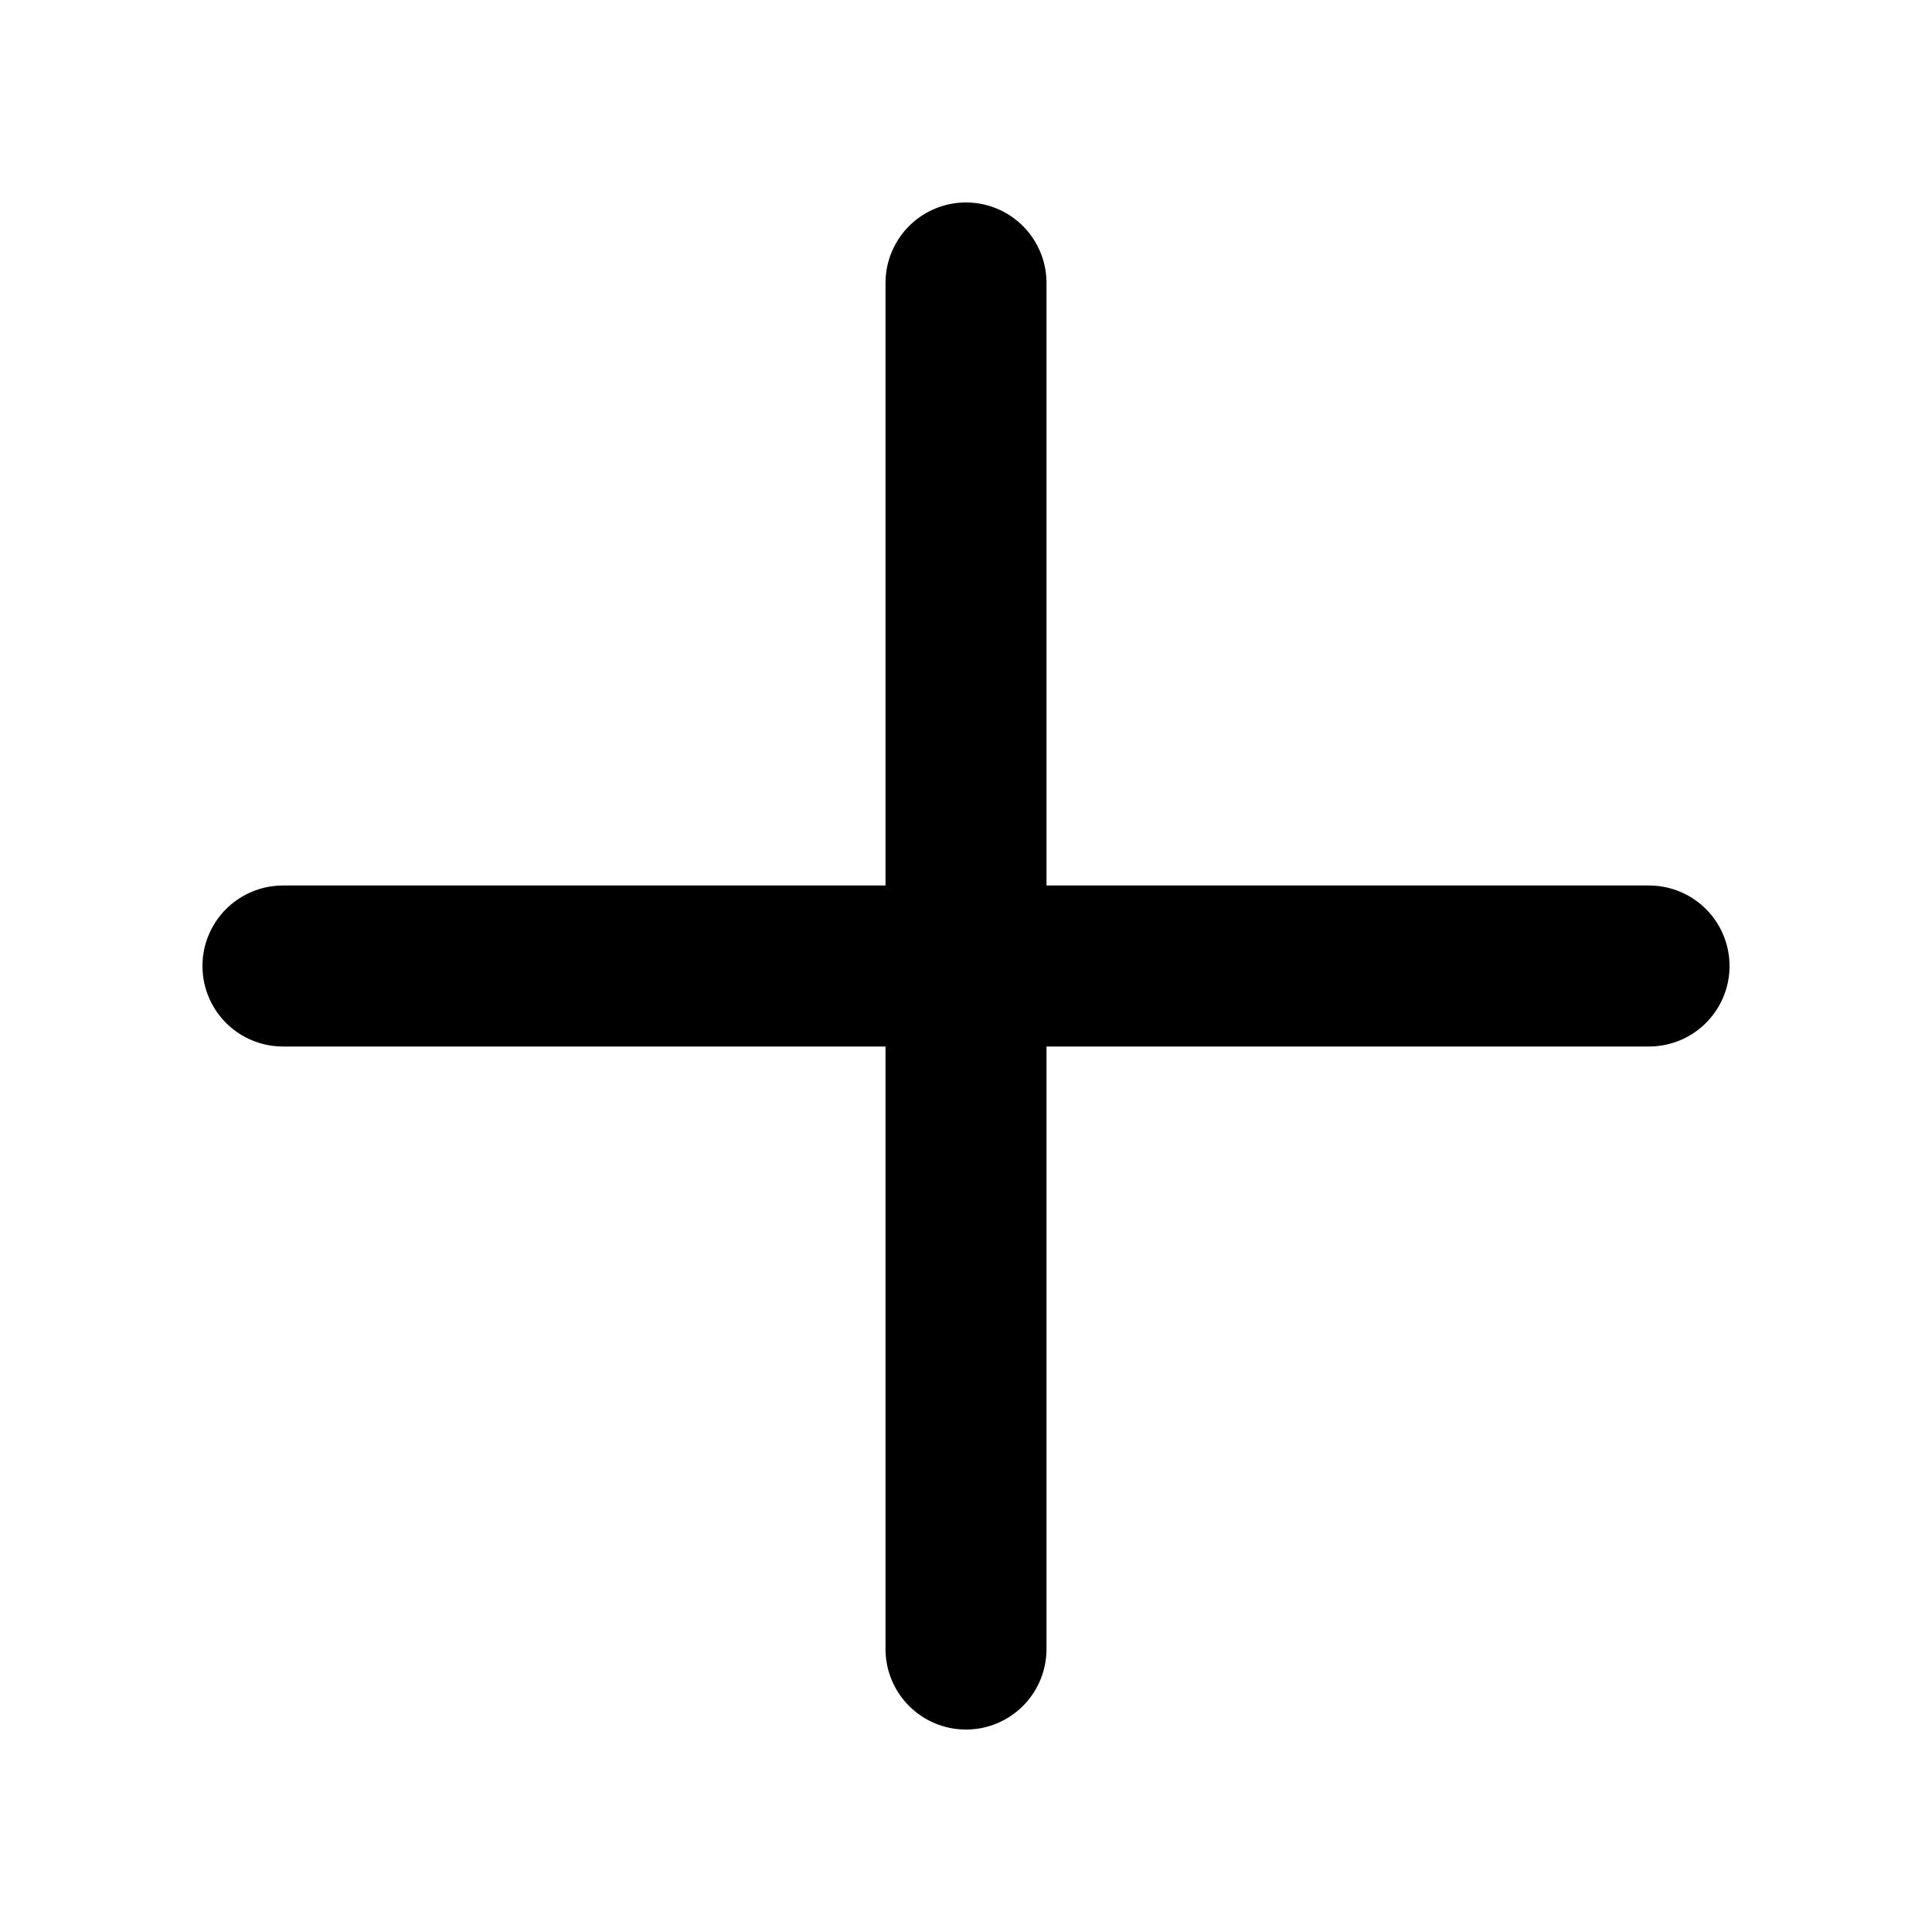
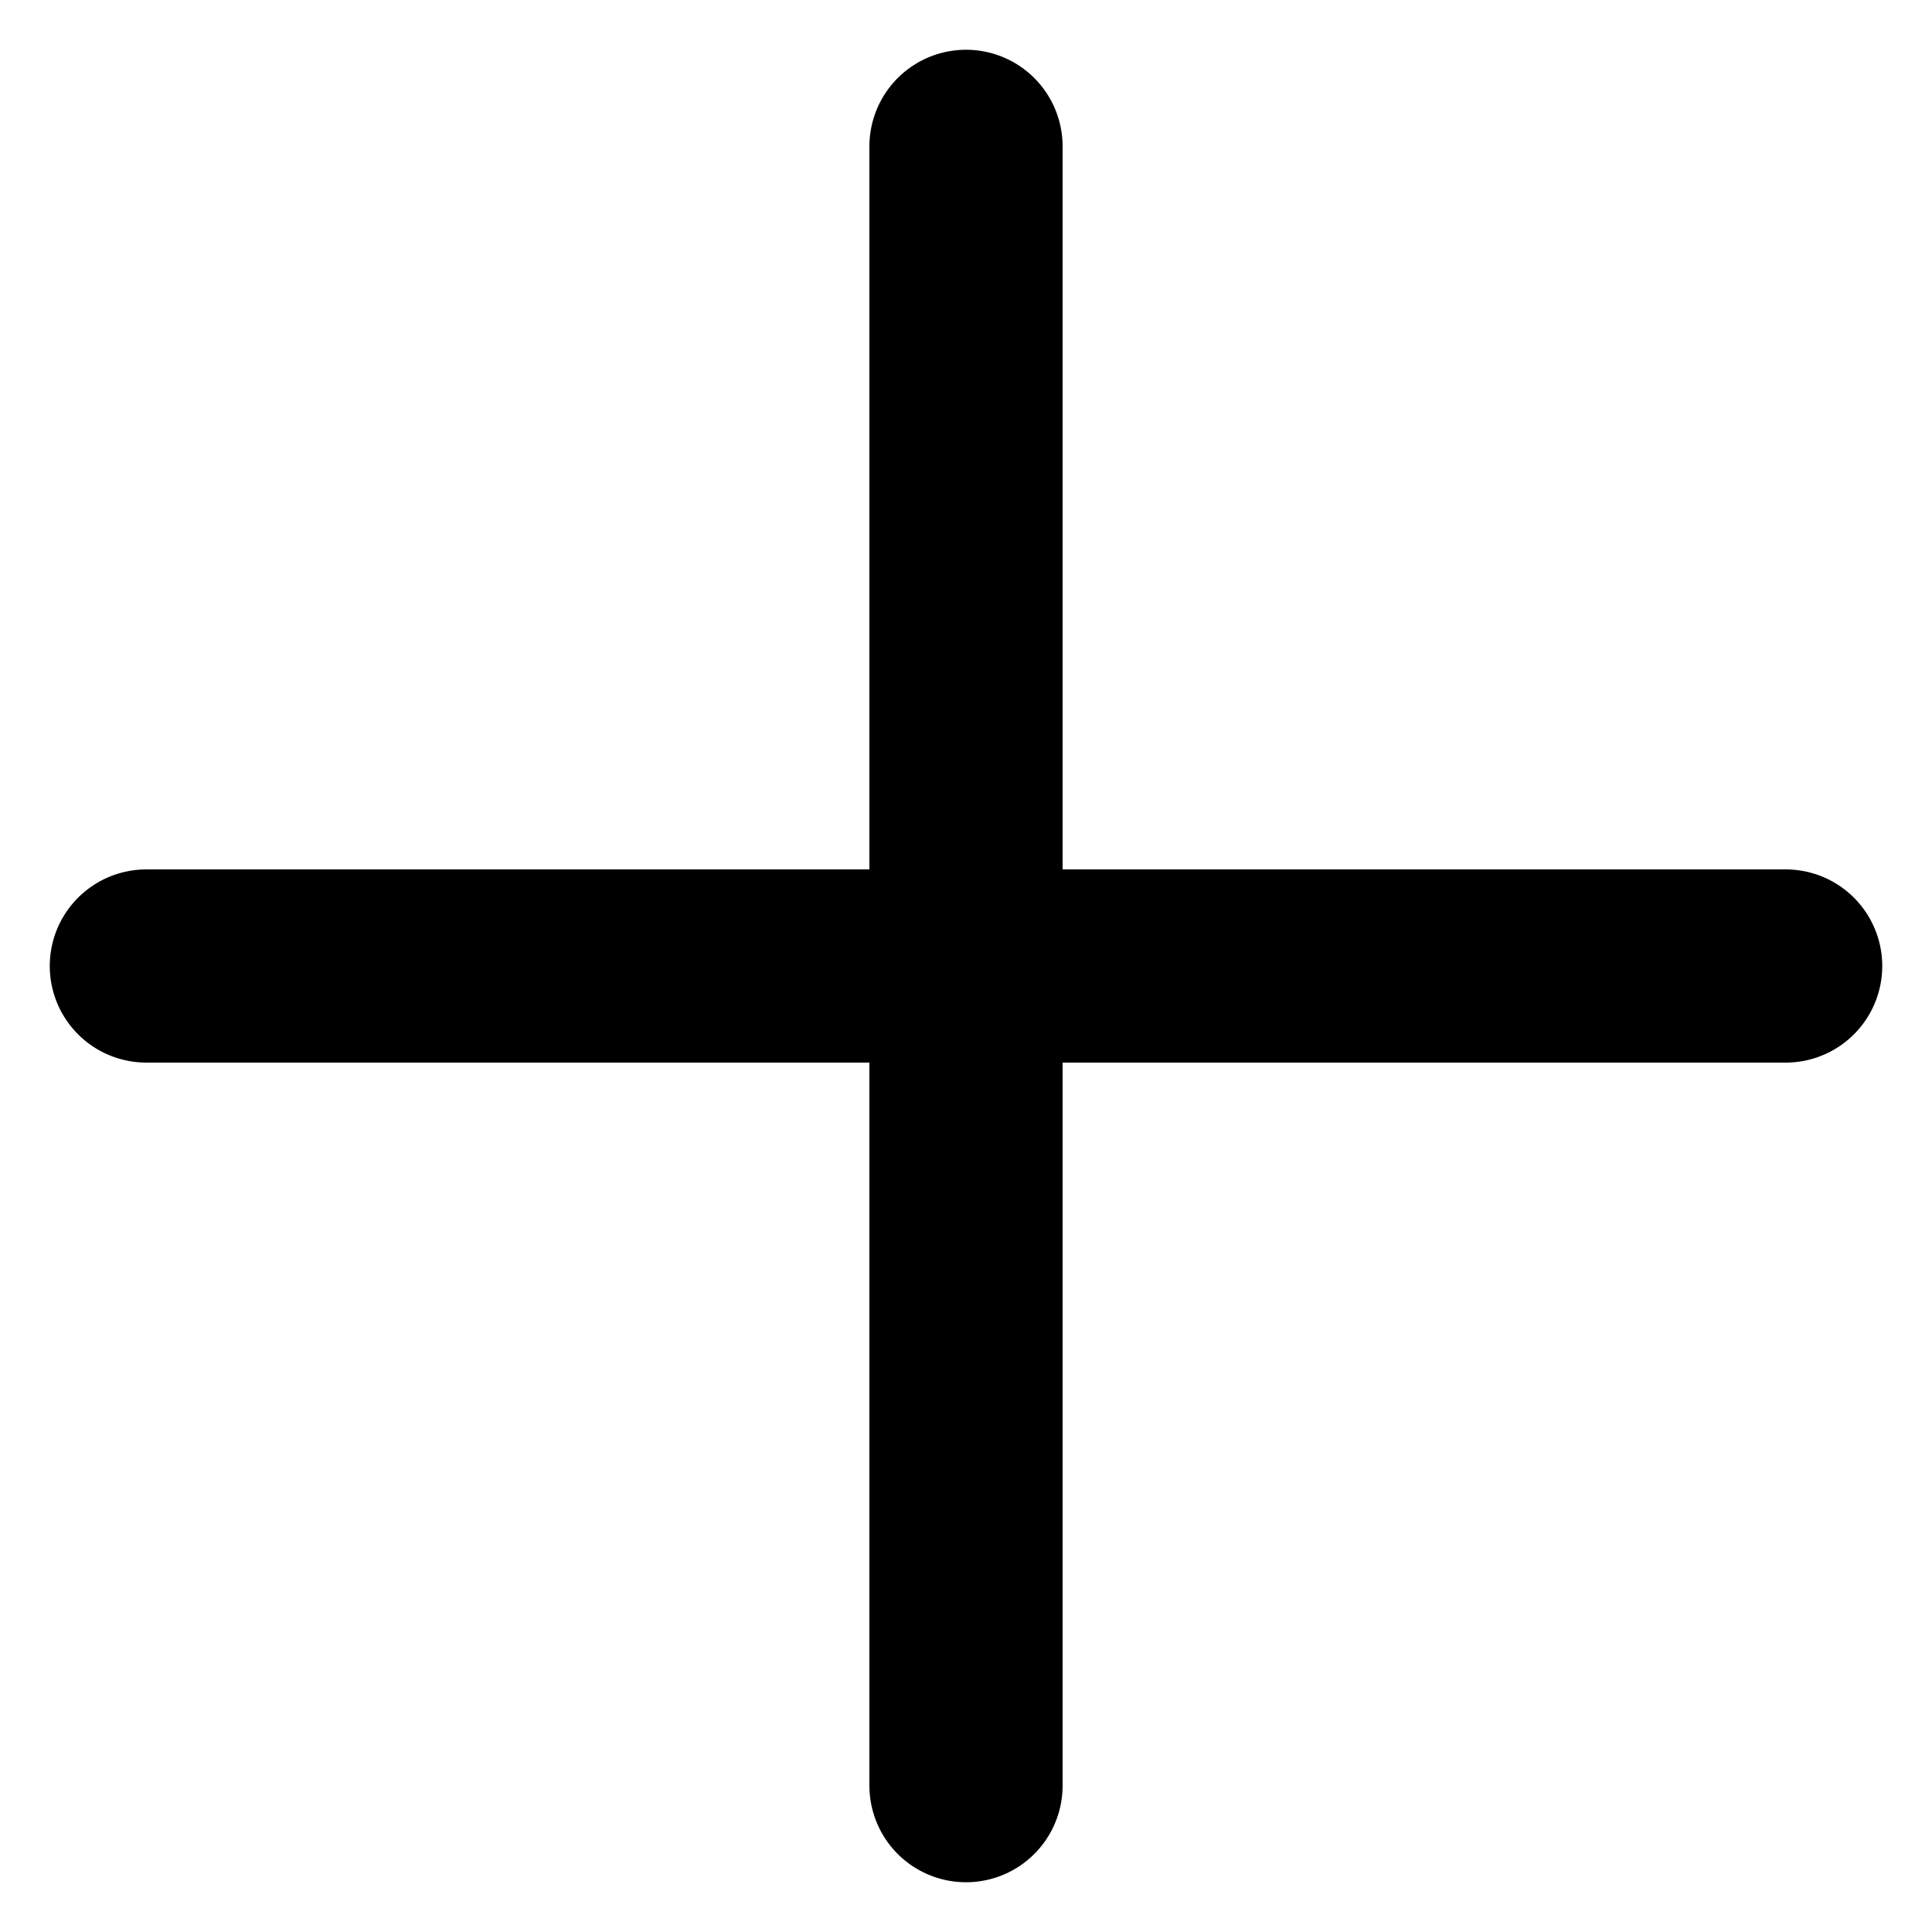
- <svg xmlns="http://www.w3.org/2000/svg" width="24" height="24" viewBox="0 0 24 24" fill="none">
-   <path d="M12 3.515V20.485M20.485 12H3.515" stroke="black" stroke-width="2" stroke-linecap="round" />
+ <svg xmlns="http://www.w3.org/2000/svg" width="20px" height="20px" viewBox="0 0 20 20" version="1.1">
+   <g id="Page-1" stroke="none" stroke-width="1" fill="none" fill-rule="evenodd" stroke-linecap="round">
+     <g id="A0" transform="translate(-794, -1443)" stroke="#000000" stroke-width="2">
+       <g id="Plus" transform="translate(795, 1444)">
+         <path d="M9,0.515 L9,17.485 M17.485,9 L0.515,9" id="Shape" />
+       </g>
+     </g>
+   </g>
</svg>
